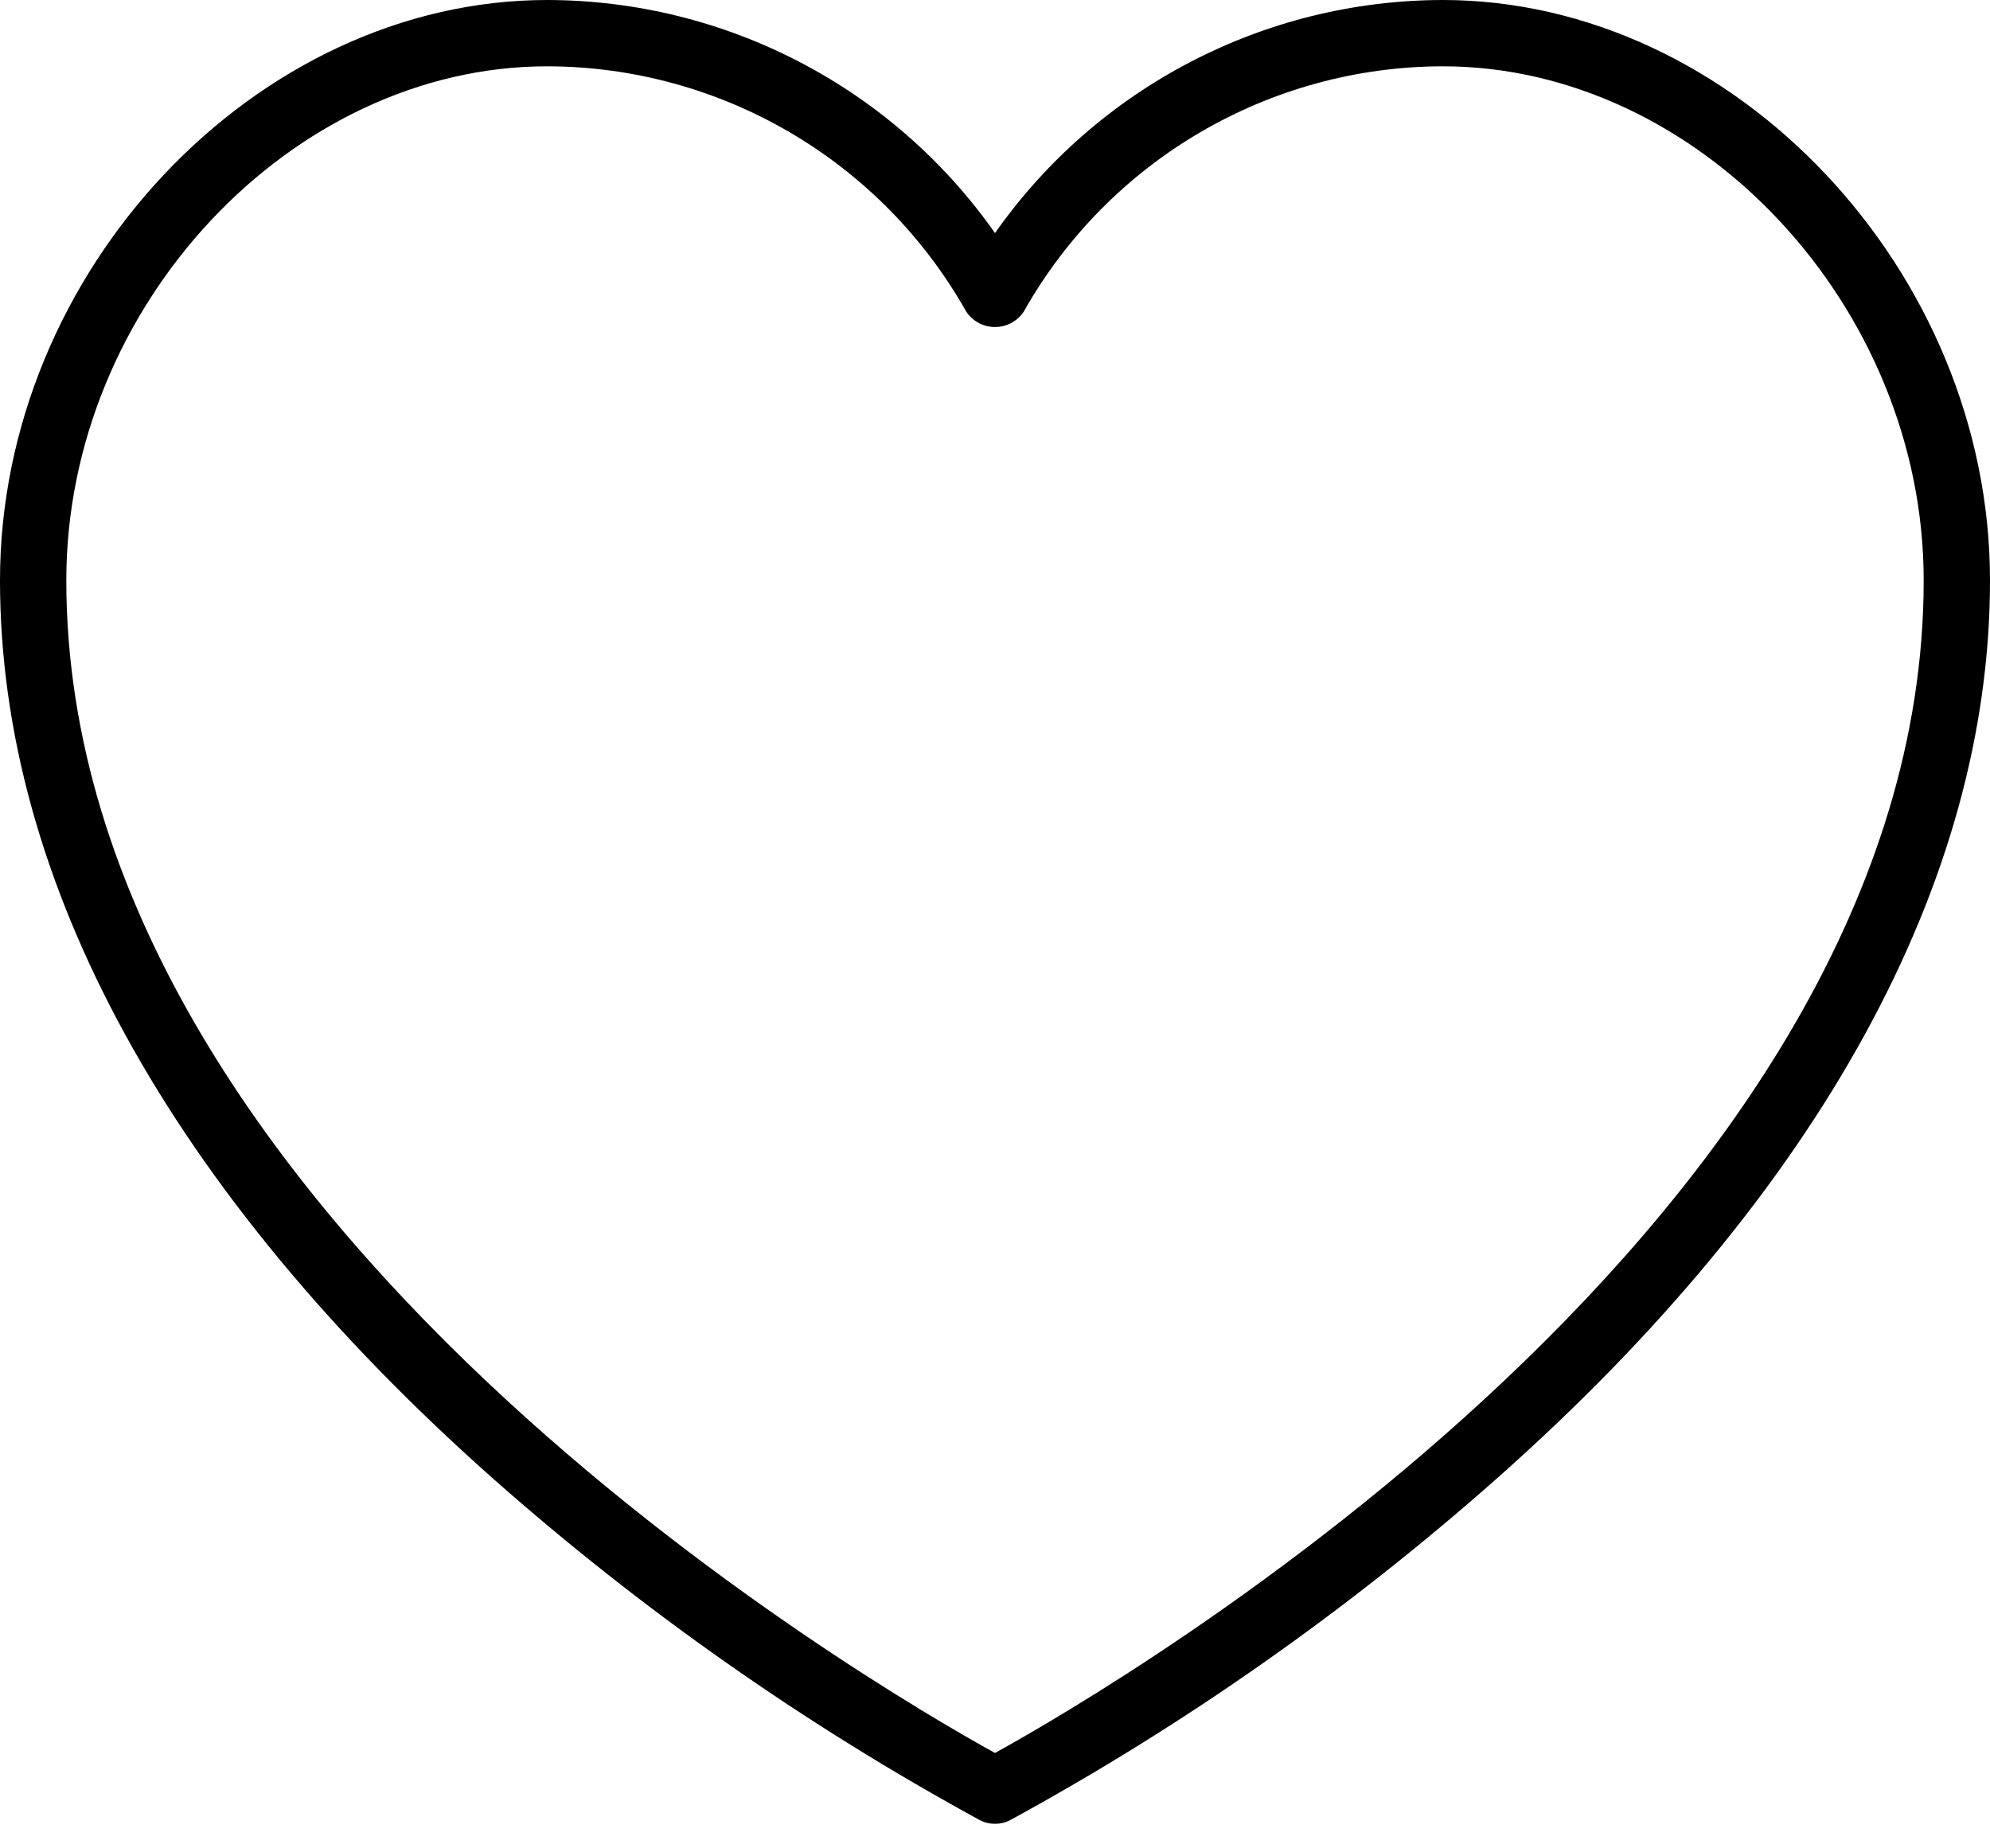
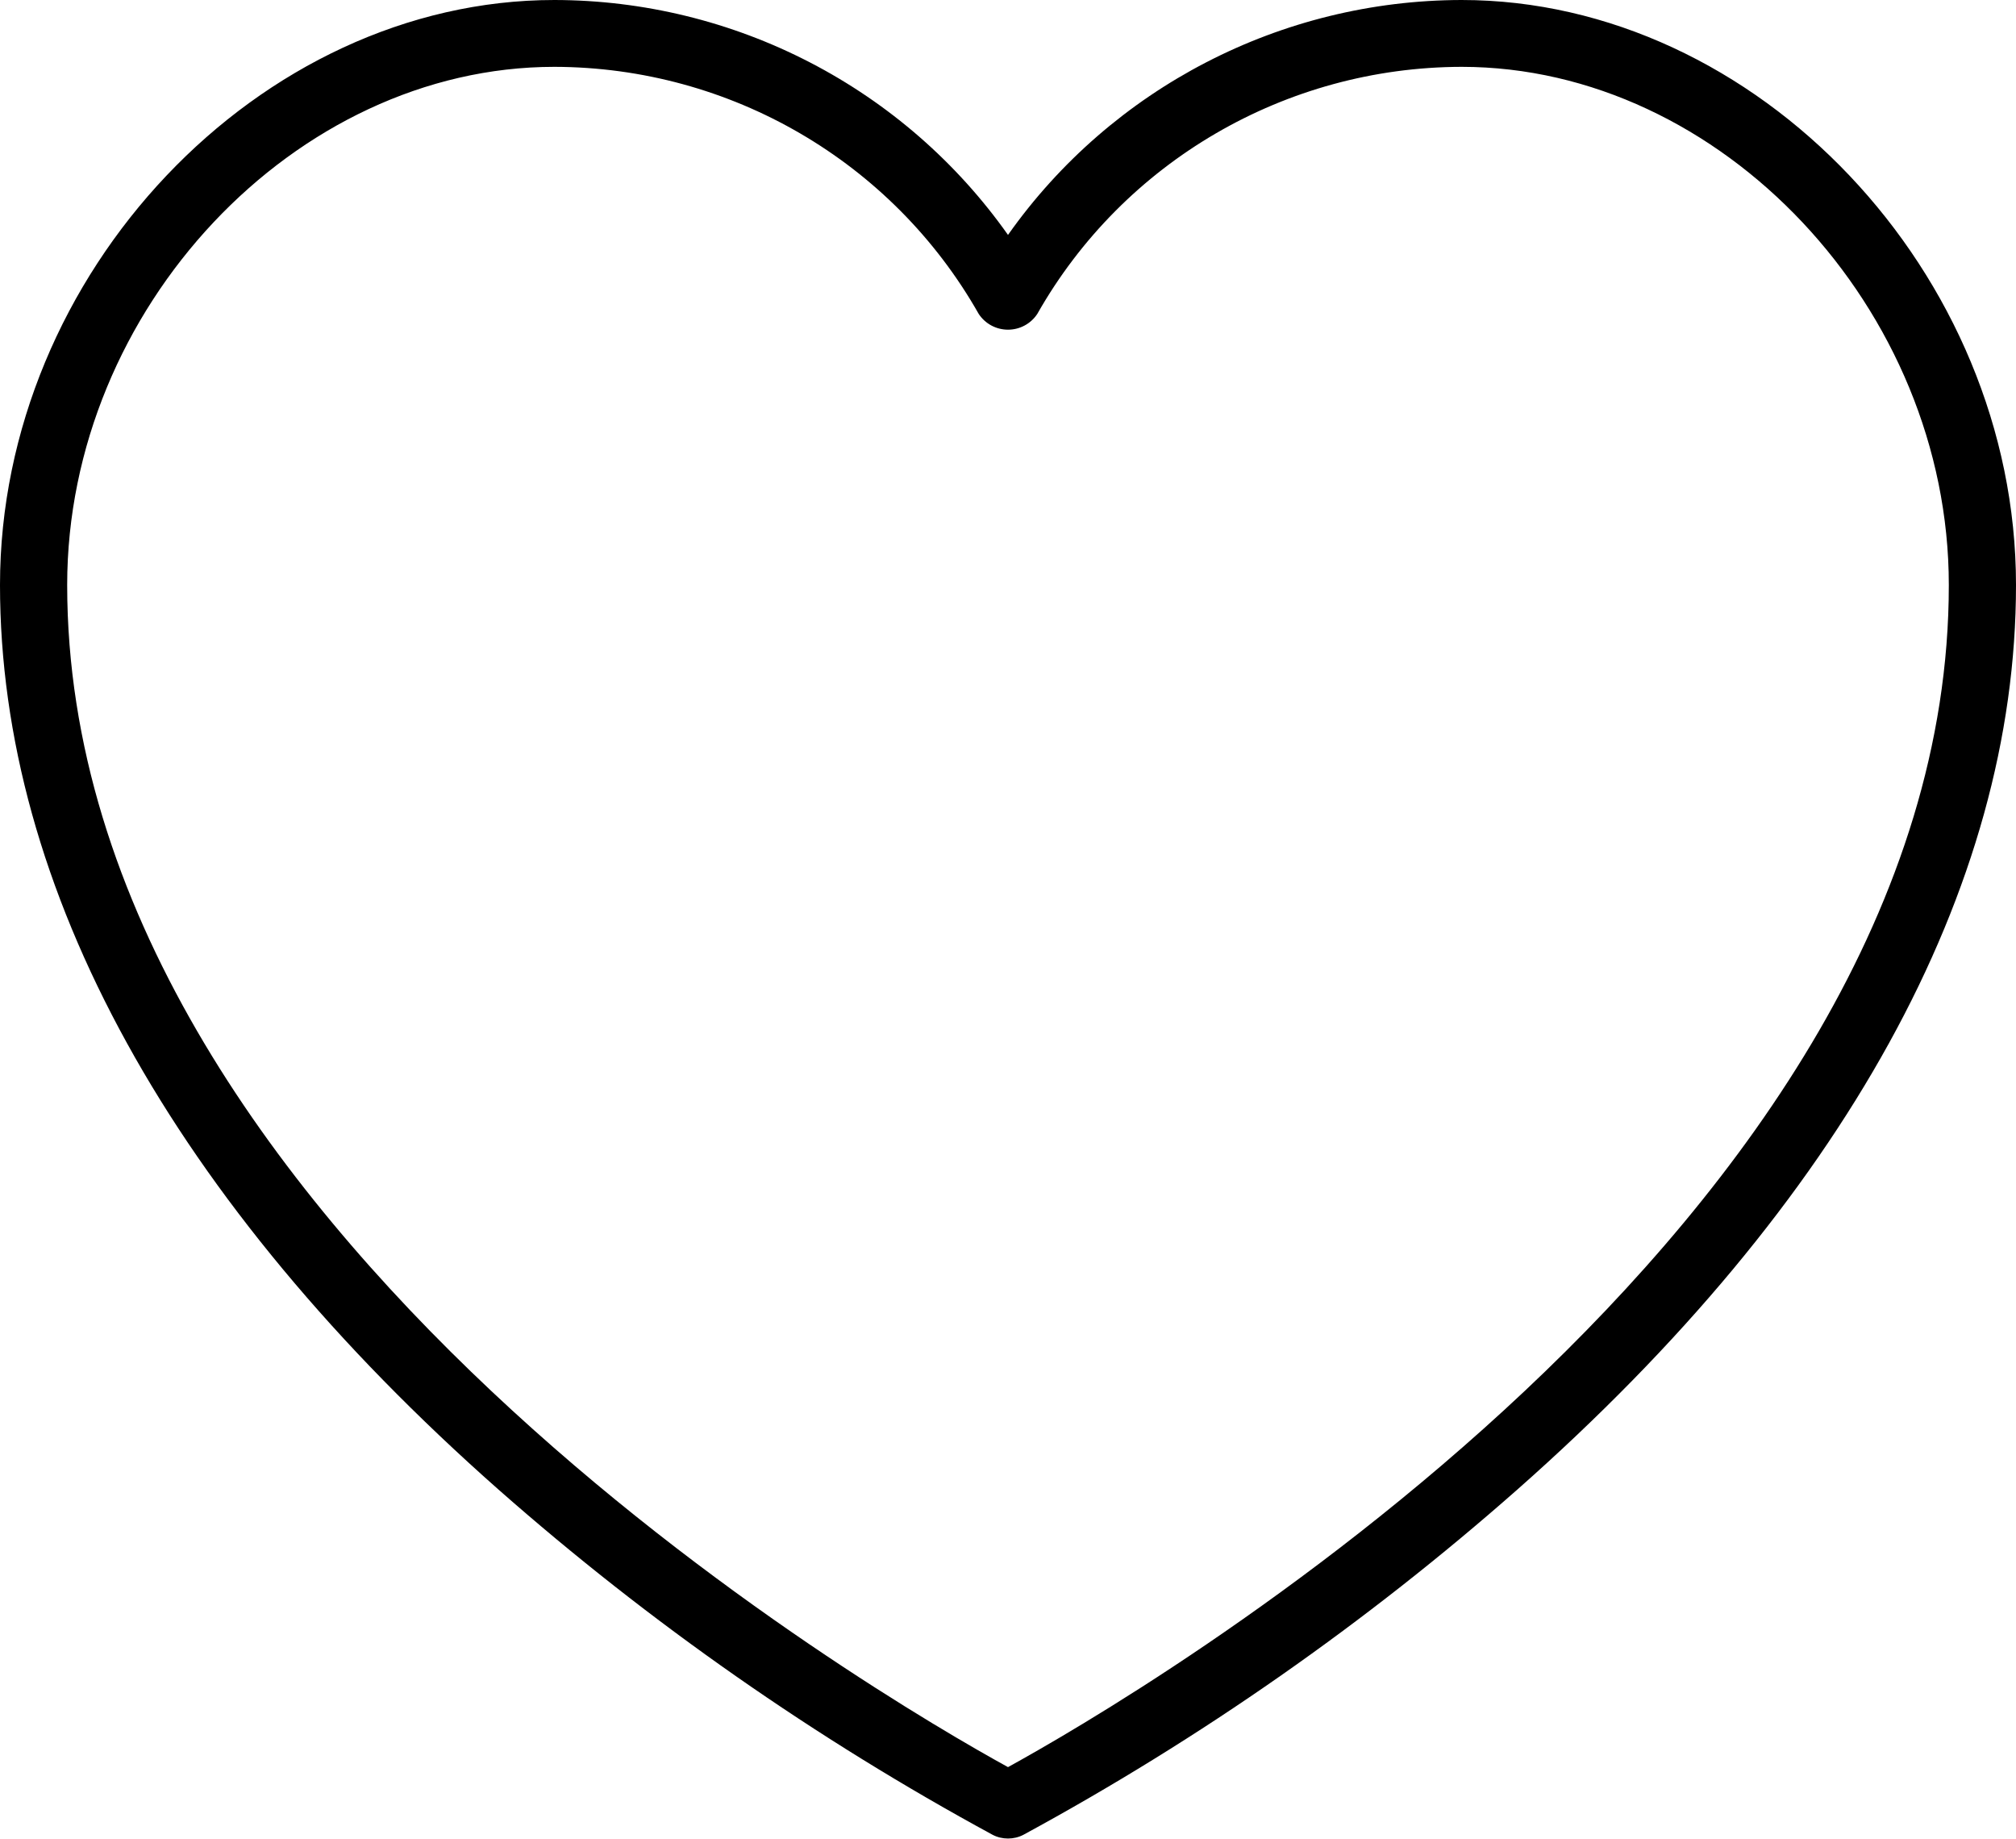
- <svg xmlns="http://www.w3.org/2000/svg" width="28" height="26" viewBox="0 0 28 26" fill="none">
-   <path d="M20.3 0C17.792 0.004 15.442 1.227 14 3.28C13.29 2.268 12.346 1.442 11.25 0.872C10.153 0.301 8.936 0.002 7.7 0C3.598 0 0 3.817 0 8.167C0 12.406 2.394 16.773 6.923 20.795C9.022 22.654 11.324 24.271 13.786 25.614C13.852 25.649 13.925 25.666 14 25.666C14.075 25.666 14.148 25.649 14.214 25.614C16.675 24.271 18.976 22.654 21.074 20.795C25.606 16.773 28 12.406 28 8.167C28 3.817 24.402 0 20.3 0ZM14 24.669C12.286 23.724 0.933 17.115 0.933 8.167C0.933 4.313 4.095 0.933 7.7 0.933C10.142 0.938 12.393 2.255 13.594 4.383C13.683 4.52 13.836 4.602 14 4.602C14.164 4.602 14.317 4.52 14.406 4.383C15.606 2.255 17.858 0.938 20.3 0.933C23.905 0.933 27.067 4.313 27.067 8.167C27.067 17.115 15.714 23.724 14 24.669Z" fill="black" />
+ <svg xmlns="http://www.w3.org/2000/svg" width="34" height="31" viewBox="0 0 34 31" fill="none">
+   <path d="M24.65 0C21.604 0.005 18.751 1.482 17 3.961C16.137 2.74 14.992 1.742 13.661 1.053C12.329 0.363 10.851 0.002 9.35 0C4.369 0 0 4.61 0 9.864C0 14.984 2.907 20.258 8.407 25.116C10.956 27.362 13.751 29.315 16.74 30.937C16.82 30.979 16.91 31 17 31C17.09 31 17.18 30.979 17.26 30.937C20.248 29.315 23.043 27.362 25.59 25.116C31.093 20.258 34 14.984 34 9.864C34 4.61 29.631 0 24.65 0ZM17 29.796C14.919 28.653 1.133 20.672 1.133 9.864C1.133 5.21 4.973 1.127 9.35 1.127C12.316 1.133 15.049 2.724 16.506 5.293C16.615 5.459 16.801 5.559 17 5.559C17.199 5.559 17.385 5.459 17.494 5.293C18.951 2.724 21.684 1.133 24.65 1.127C29.027 1.127 32.867 5.21 32.867 9.864C32.867 20.672 19.081 28.653 17 29.796Z" fill="black" />
</svg>
